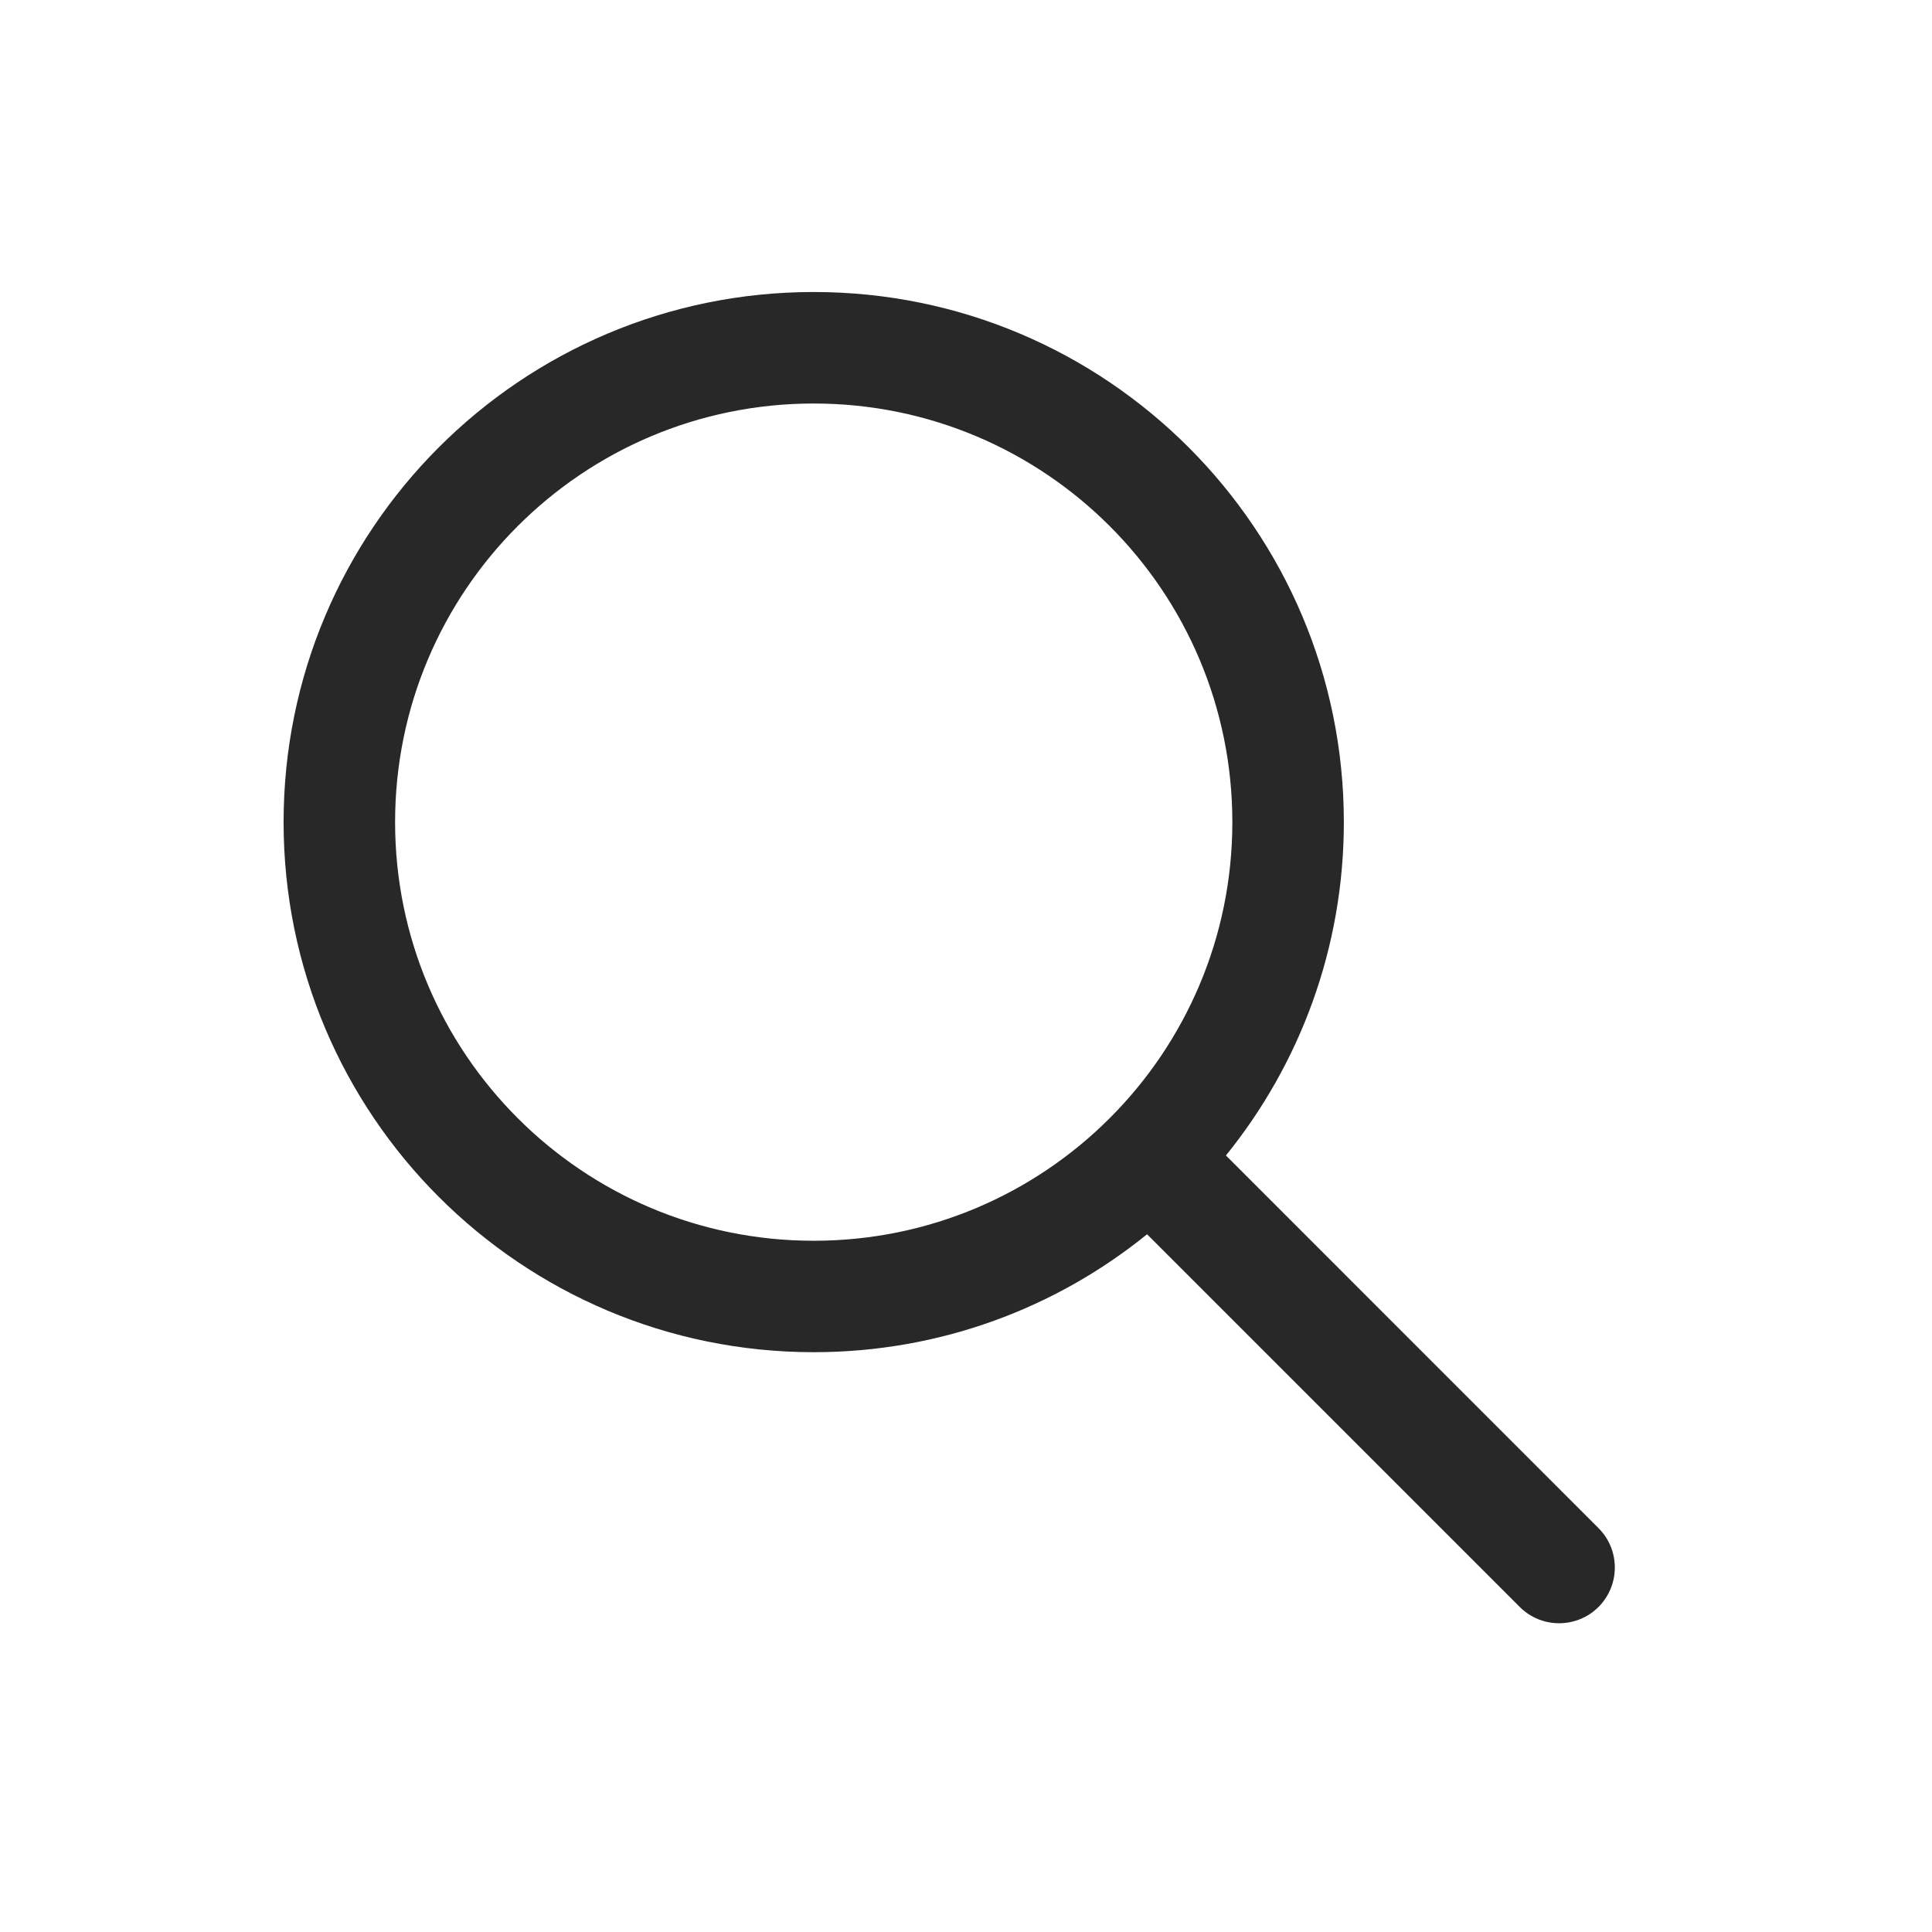
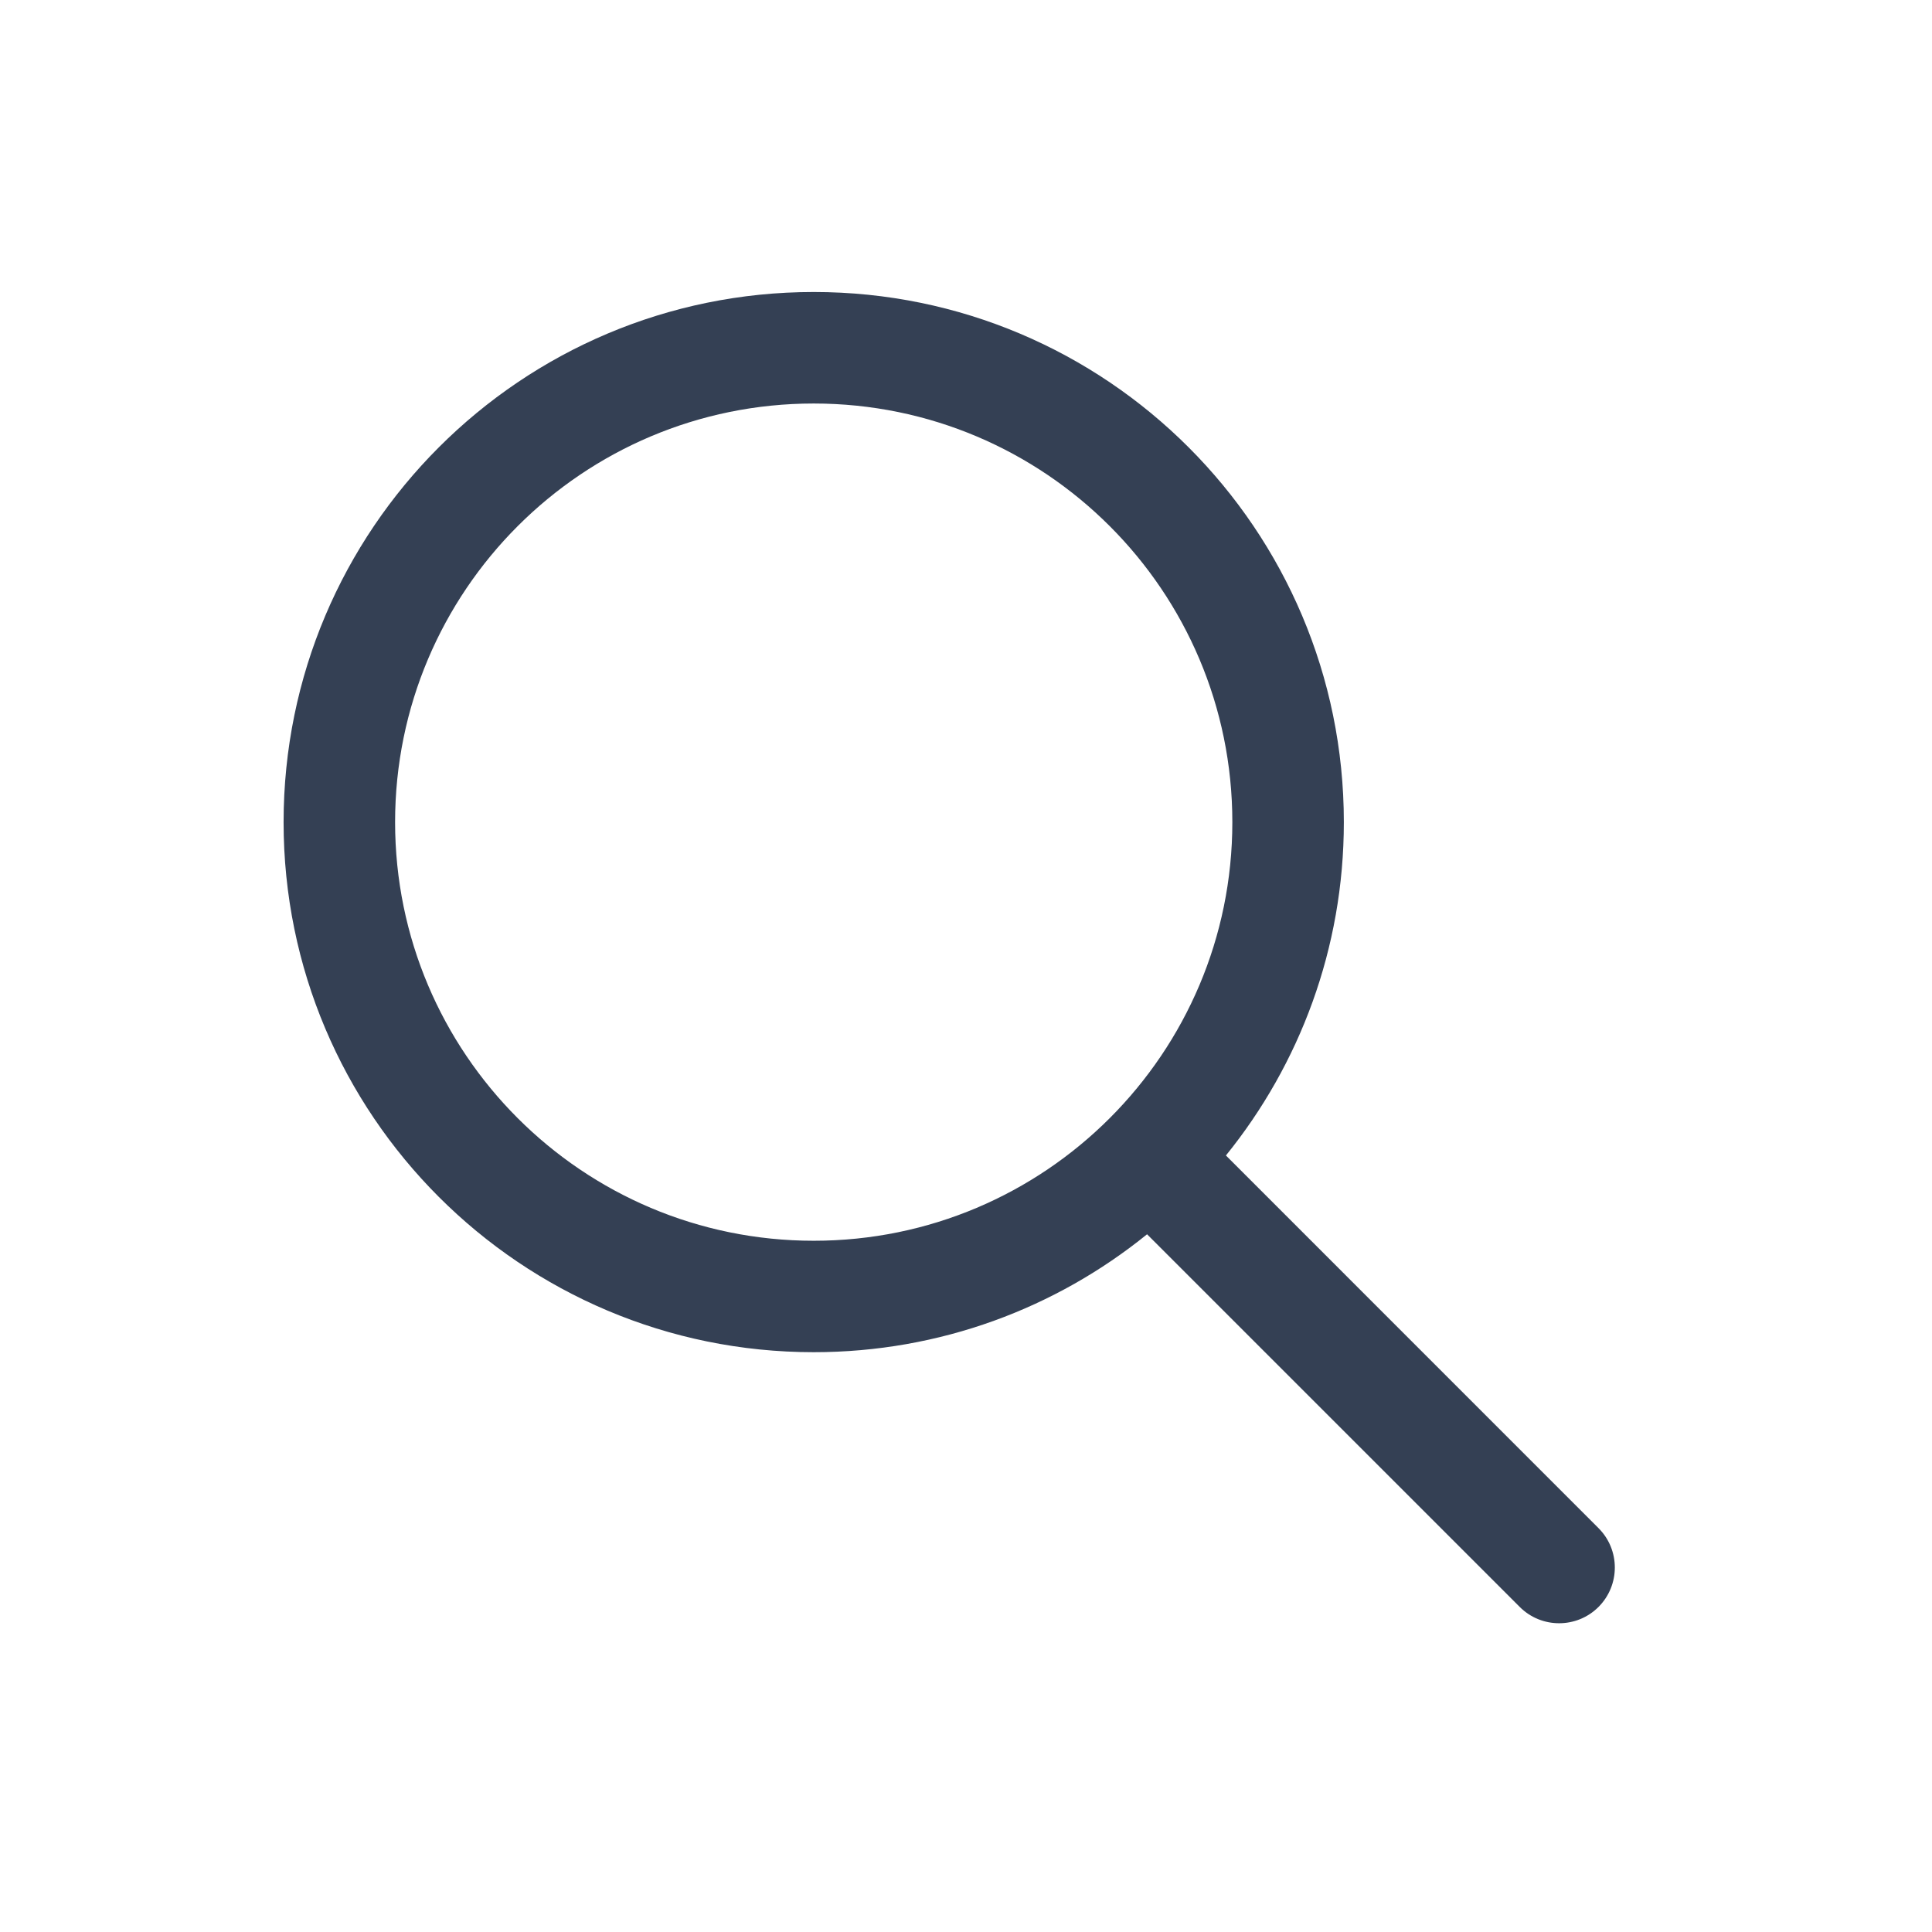
<svg xmlns="http://www.w3.org/2000/svg" width="28" height="28" viewBox="0 0 28 28" fill="none">
-   <path fill-rule="evenodd" clip-rule="evenodd" d="M5.726 11.915C5.726 8.564 8.442 5.848 11.793 5.848C15.144 5.848 17.86 8.564 17.86 11.915C17.86 15.266 15.144 17.982 11.793 17.982C8.442 17.982 5.726 15.266 5.726 11.915ZM11.793 4.232C7.55 4.232 4.11 7.672 4.11 11.915C4.11 16.158 7.55 19.597 11.793 19.597C13.623 19.597 15.305 18.957 16.624 17.888L22.025 23.289C22.34 23.604 22.852 23.604 23.167 23.289C23.482 22.973 23.482 22.462 23.167 22.147L17.767 16.746C18.835 15.426 19.476 13.745 19.476 11.915C19.476 7.672 16.036 4.232 11.793 4.232Z" fill="#282828" />
+   <path fill-rule="evenodd" clip-rule="evenodd" d="M5.726 11.915C5.726 8.564 8.442 5.848 11.793 5.848C15.144 5.848 17.86 8.564 17.86 11.915C17.86 15.266 15.144 17.982 11.793 17.982C8.442 17.982 5.726 15.266 5.726 11.915ZM11.793 4.232C7.55 4.232 4.11 7.672 4.11 11.915C4.11 16.158 7.55 19.597 11.793 19.597C13.623 19.597 15.305 18.957 16.624 17.888L22.025 23.289C22.34 23.604 22.852 23.604 23.167 23.289C23.482 22.973 23.482 22.462 23.167 22.147L17.767 16.746C18.835 15.426 19.476 13.745 19.476 11.915C19.476 7.672 16.036 4.232 11.793 4.232Z" fill="#344054" />
</svg>
